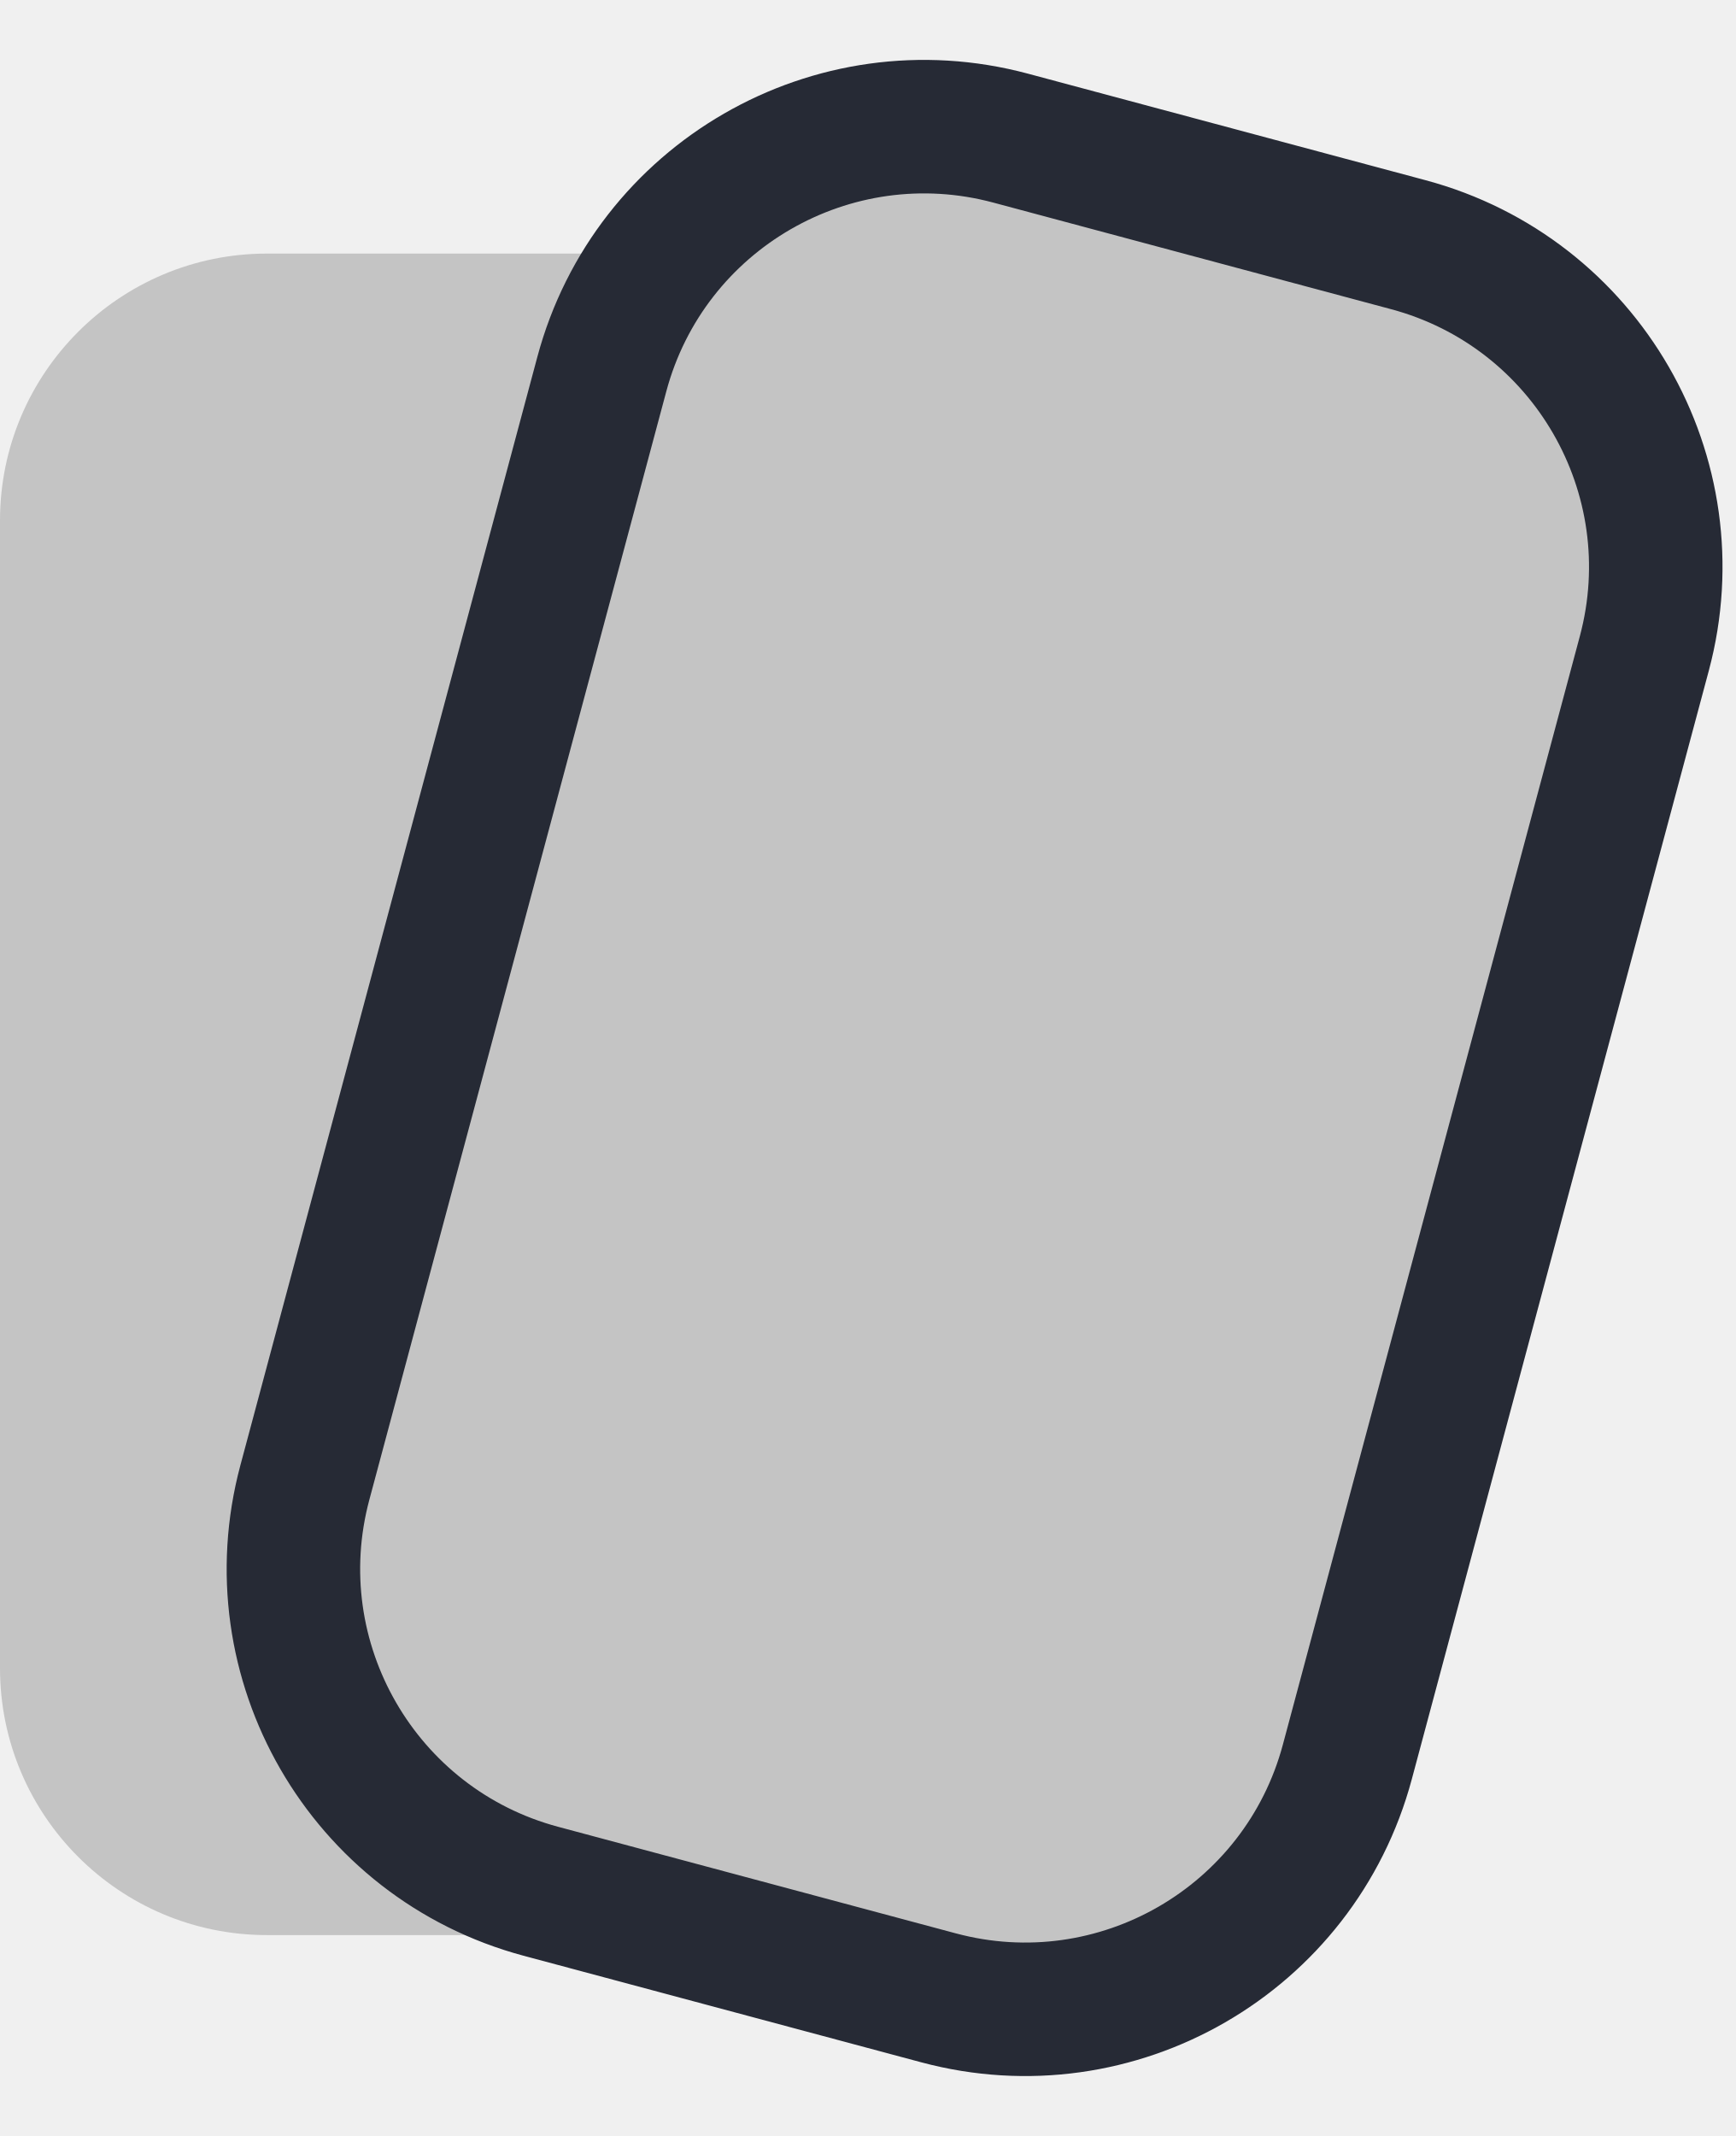
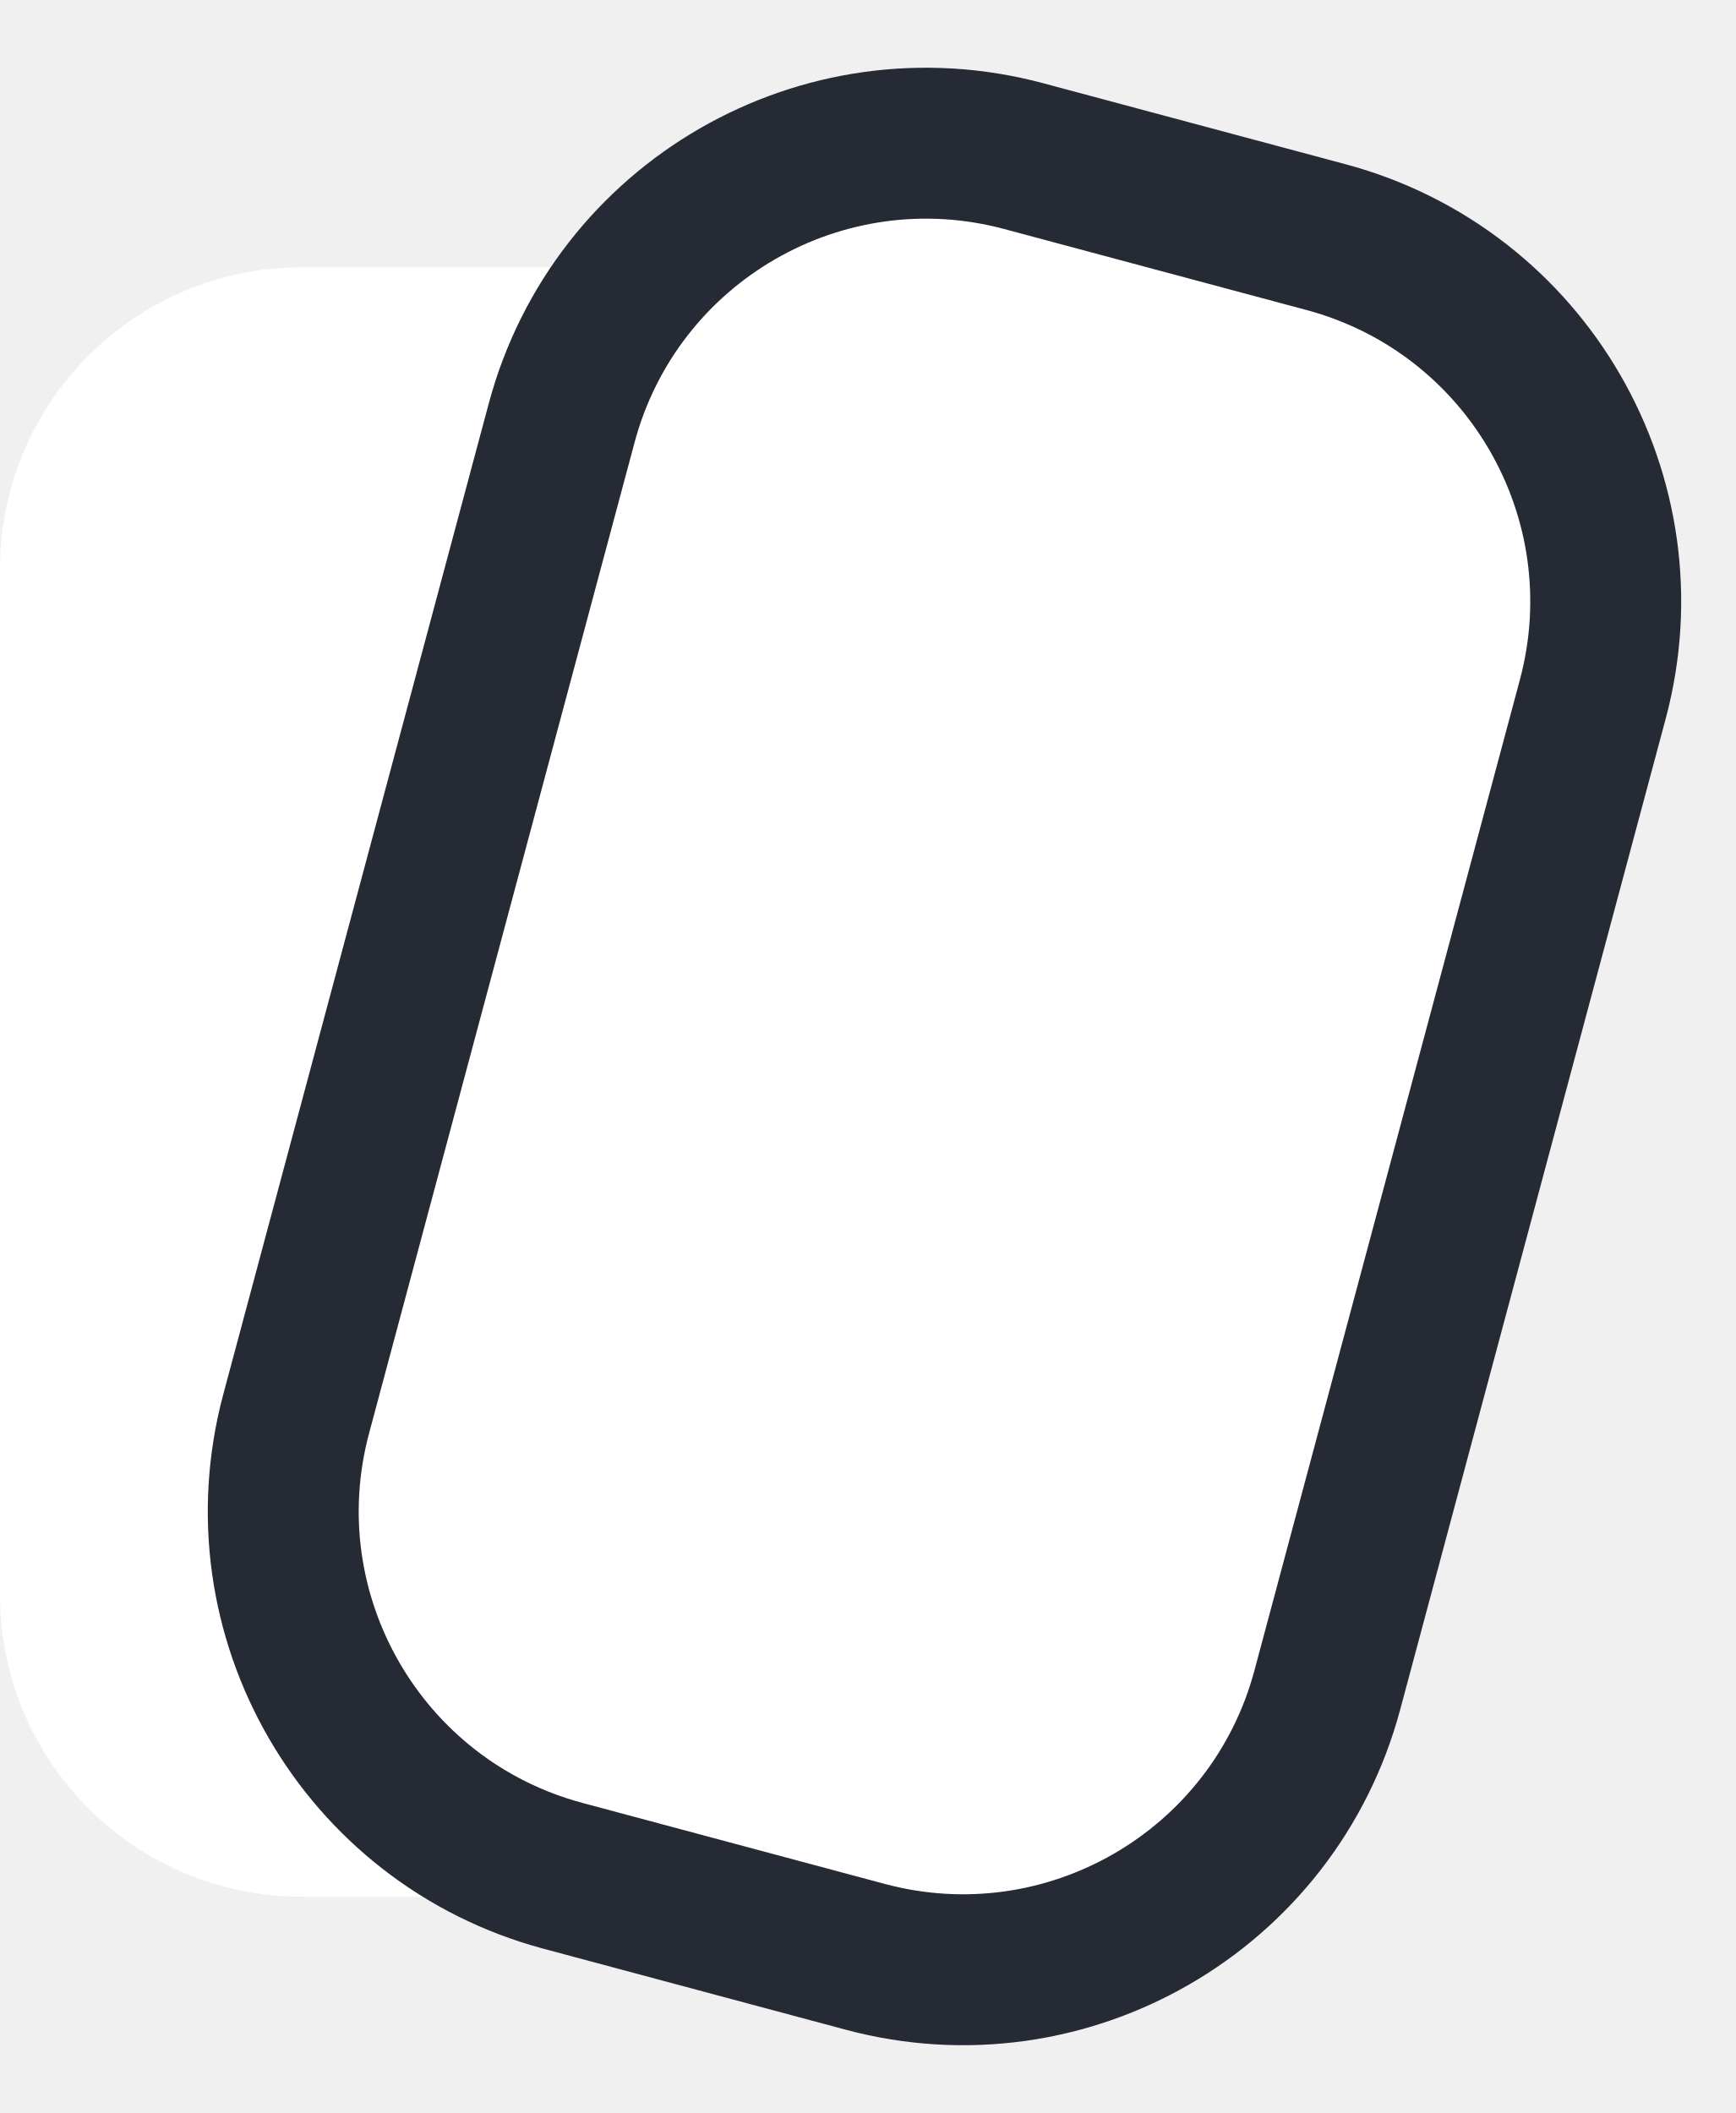
- <svg xmlns="http://www.w3.org/2000/svg" width="26" height="32" viewBox="0 0 26 32" fill="none">
-   <rect y="3.799" width="14.17" height="25.191" rx="4" fill="#C4C4C4" />
-   <rect x="10.311" y="0.775" width="16.17" height="27.191" rx="5" transform="rotate(15 10.3112 0.775255)" fill="#C4C4C4" stroke="#262A35" stroke-width="2" />
+ <svg xmlns="http://www.w3.org/2000/svg" width="23" height="28" viewBox="0 0 23 28" fill="none">
+   <rect y="3.542" width="12.146" height="21.592" rx="4" fill="white" />
+   <rect x="8.737" y="0.775" width="14.146" height="23.592" rx="5" transform="rotate(15 8.73714 0.775255)" fill="white" stroke="#262A35" stroke-width="2" />
</svg>
